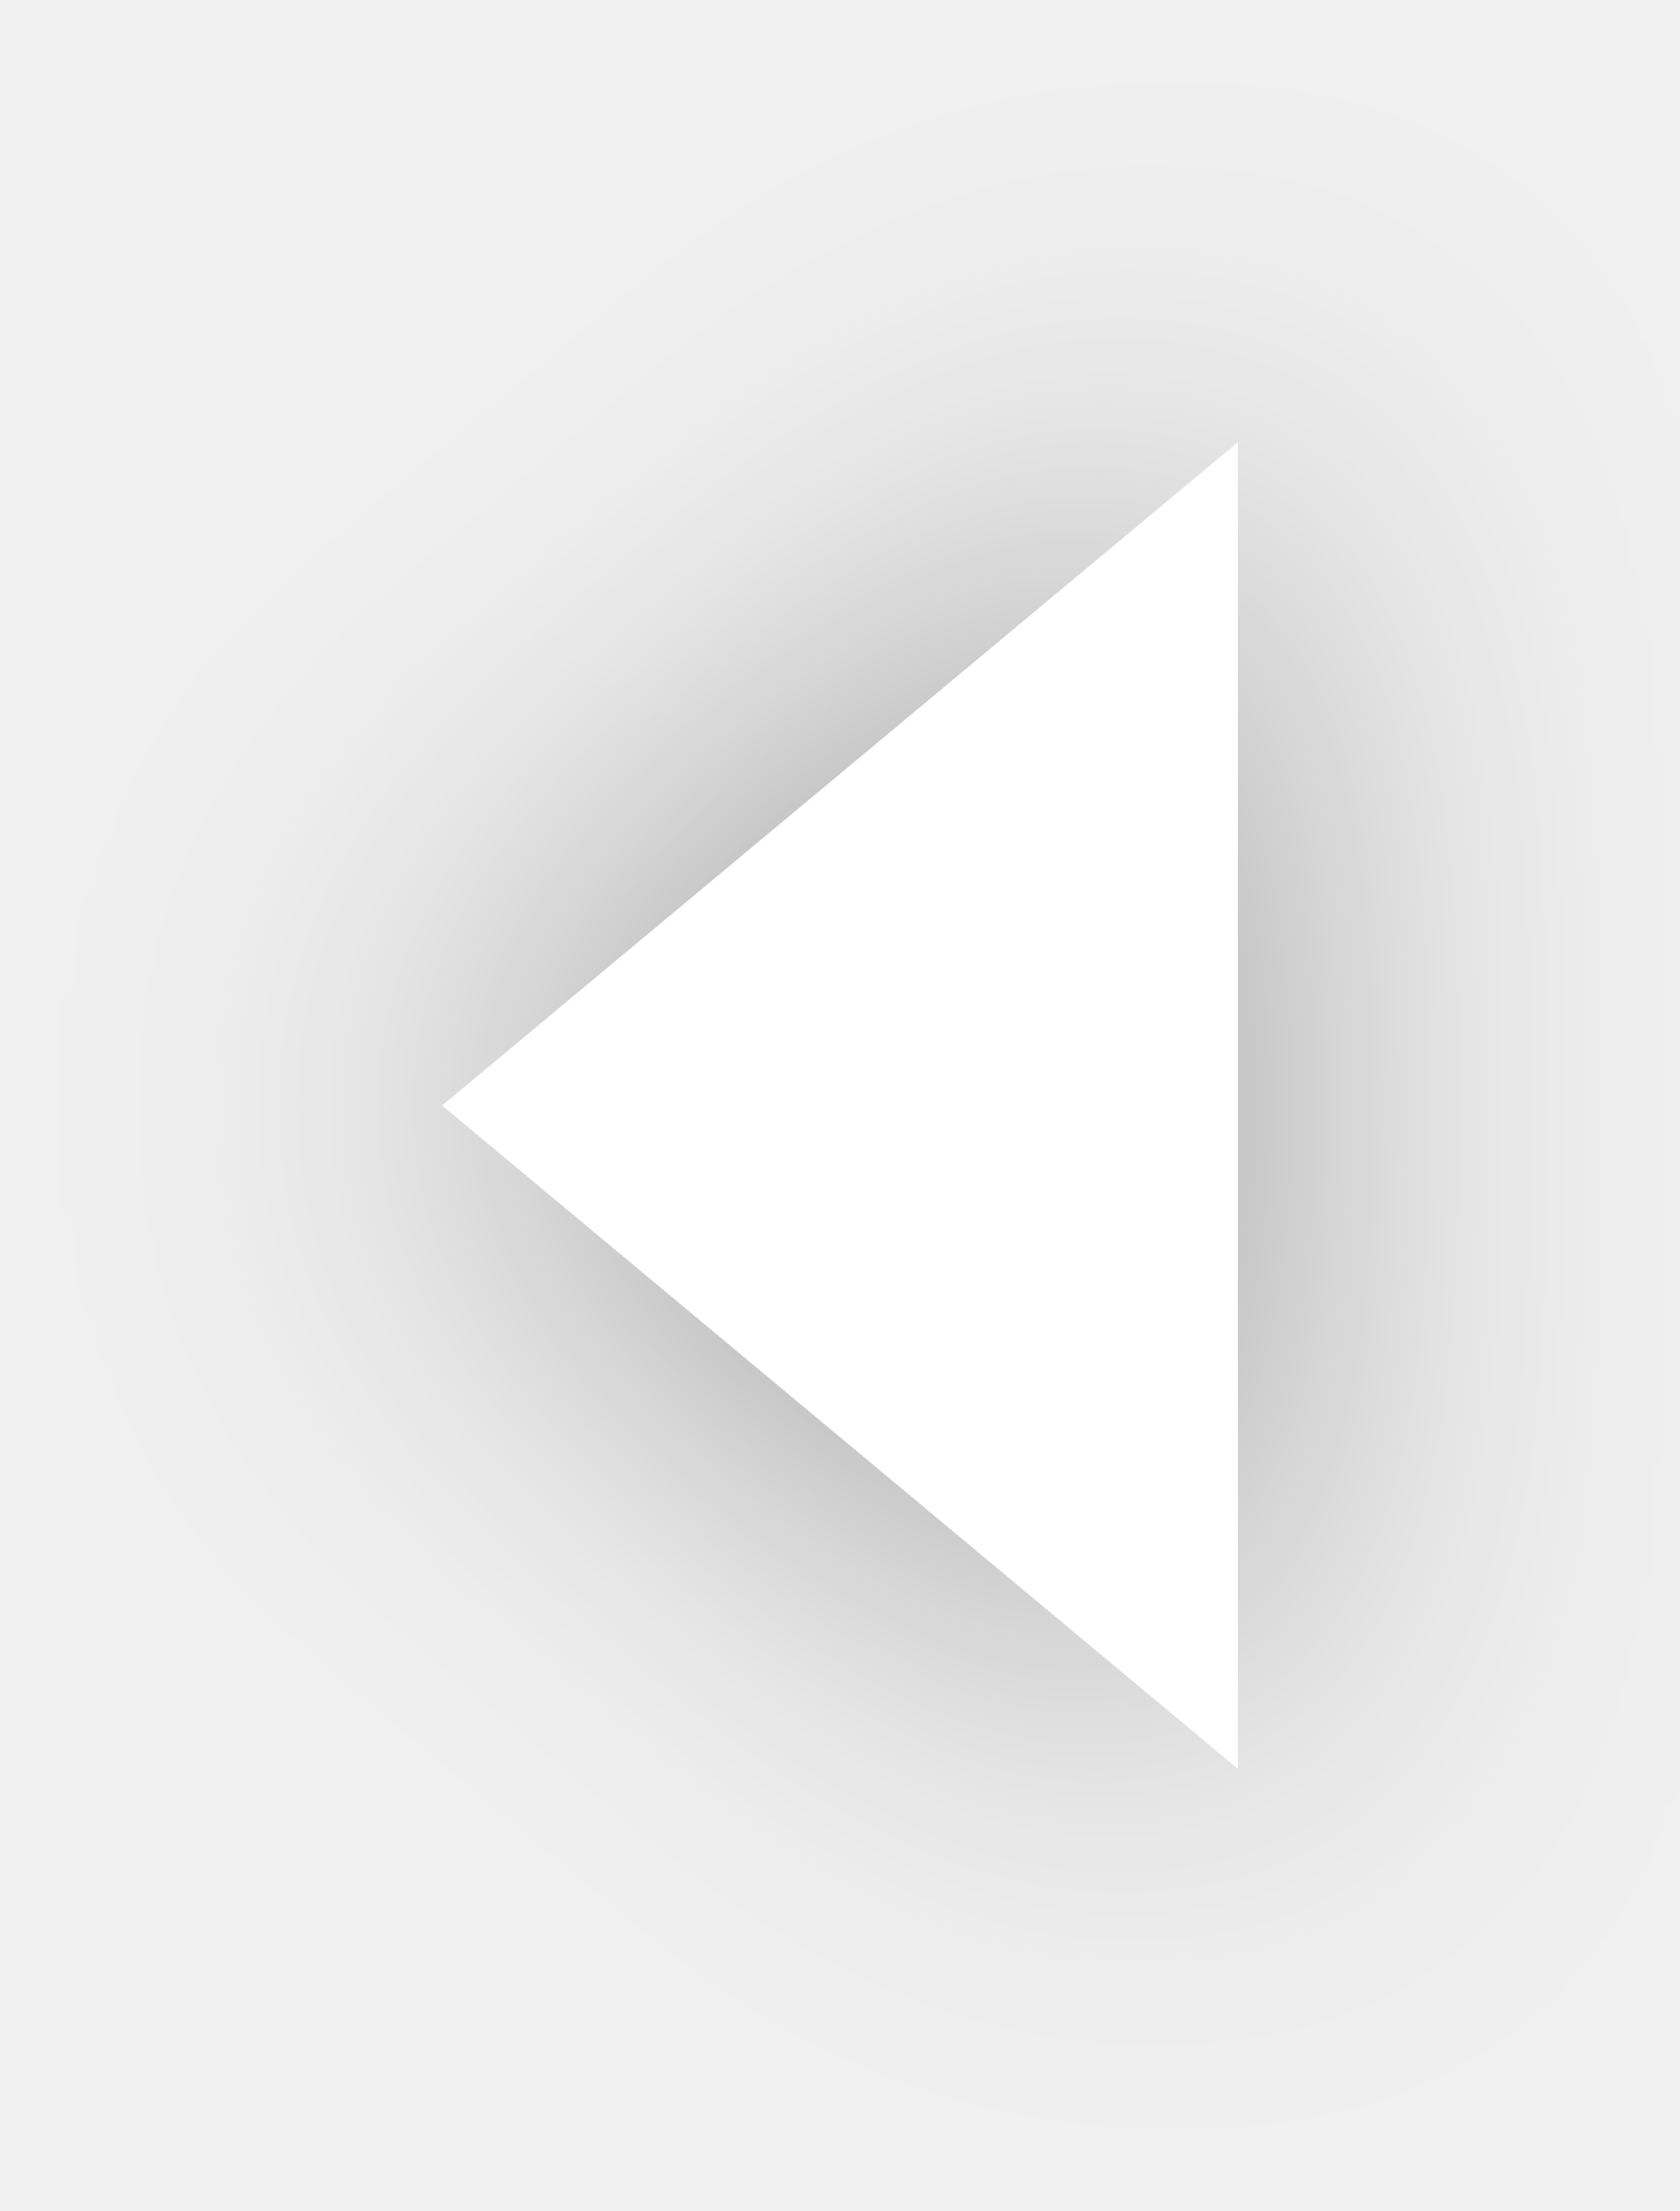
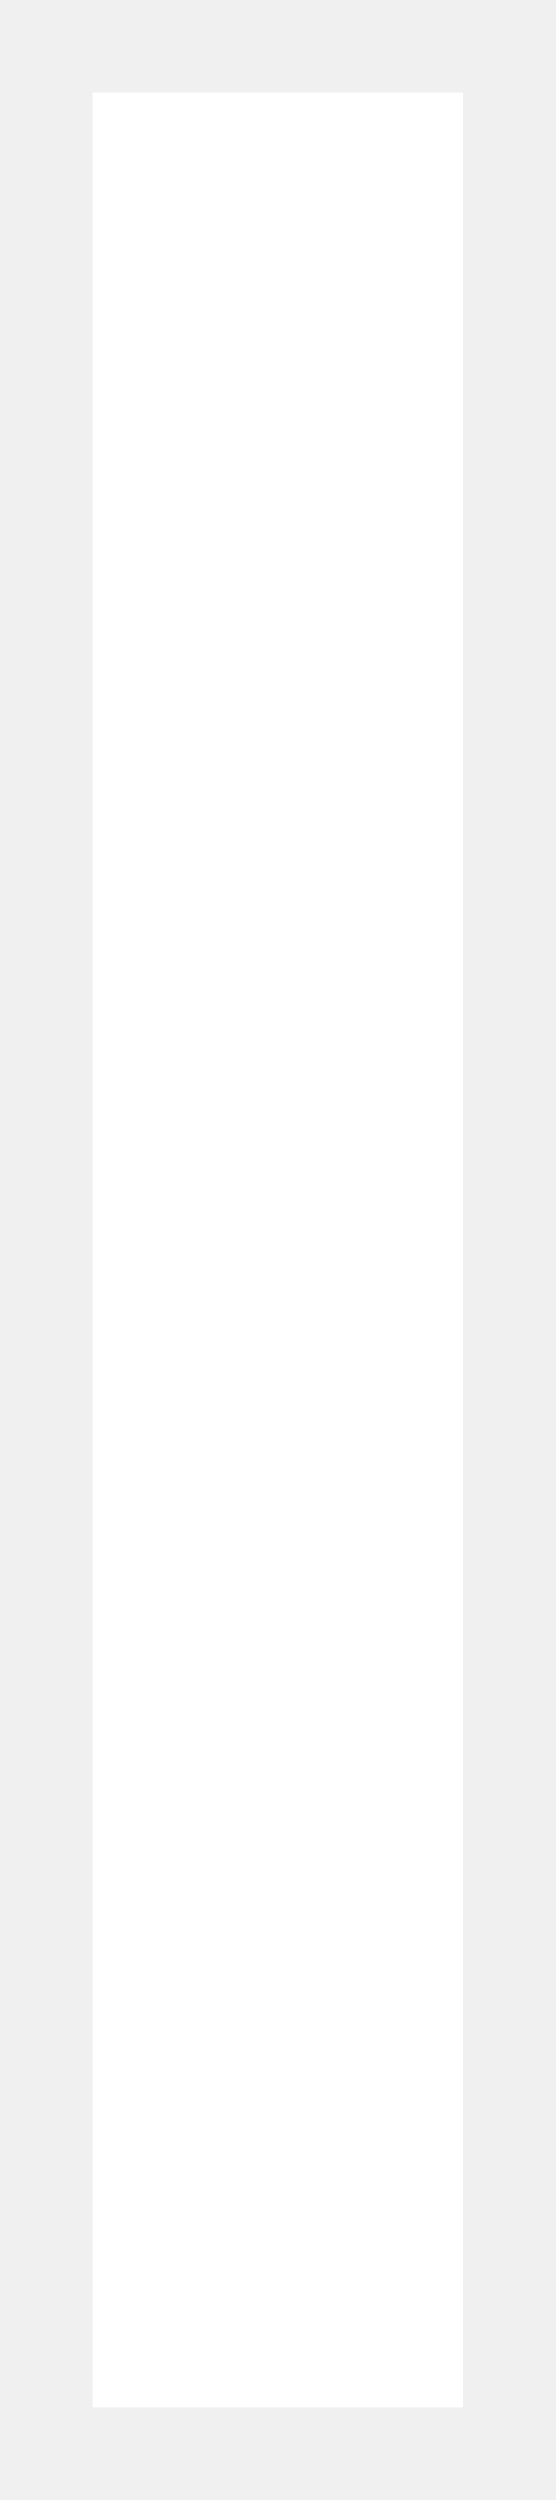
- <svg xmlns="http://www.w3.org/2000/svg" xmlns:xlink="http://www.w3.org/1999/xlink" version="1.1" width="19px" height="25px">
-   <defs>
-     <filter x="519px" y="624px" width="19px" height="25px" filterUnits="userSpaceOnUse" id="filter8855">
-       <feOffset dx="0" dy="0" in="SourceAlpha" result="shadowOffsetInner" />
-       <feGaussianBlur stdDeviation="2.5" in="shadowOffsetInner" result="shadowGaussian" />
-       <feComposite in2="shadowGaussian" operator="atop" in="SourceAlpha" result="shadowComposite" />
-       <feColorMatrix type="matrix" values="0 0 0 0 0  0 0 0 0 0  0 0 0 0 0  0 0 0 0.349 0  " in="shadowComposite" />
-     </filter>
-     <g id="widget8856">
-       <path d="M 532.5 642.95  L 524.76 636.5  L 532.5 630.05  L 532.5 642.95  Z " fill-rule="nonzero" fill="#ffffff" stroke="none" />
-       <path d="M 533 644  L 524 636.5  L 533 629  L 533 644  Z M 525.521 636.5  L 532 641.9  L 532 631.1  L 525.521 636.5  Z " fill-rule="nonzero" fill="#ffffff" stroke="none" />
-     </g>
-   </defs>
-   <g transform="matrix(1 0 0 1 -519 -624 )">
-     <use xlink:href="#widget8856" filter="url(#filter8855)" />
-     <use xlink:href="#widget8856" />
+ <svg xmlns="http://www.w3.org/2000/svg" version="1.1" width="6px" height="27px">
+   <g transform="matrix(1 0 0 1 -532 -625 )">
+     <path d="M 533 626  L 537 626  L 537 651  L 533 651  L 533 626  Z " fill-rule="nonzero" fill="#ffffff" stroke="none" />
  </g>
</svg>
